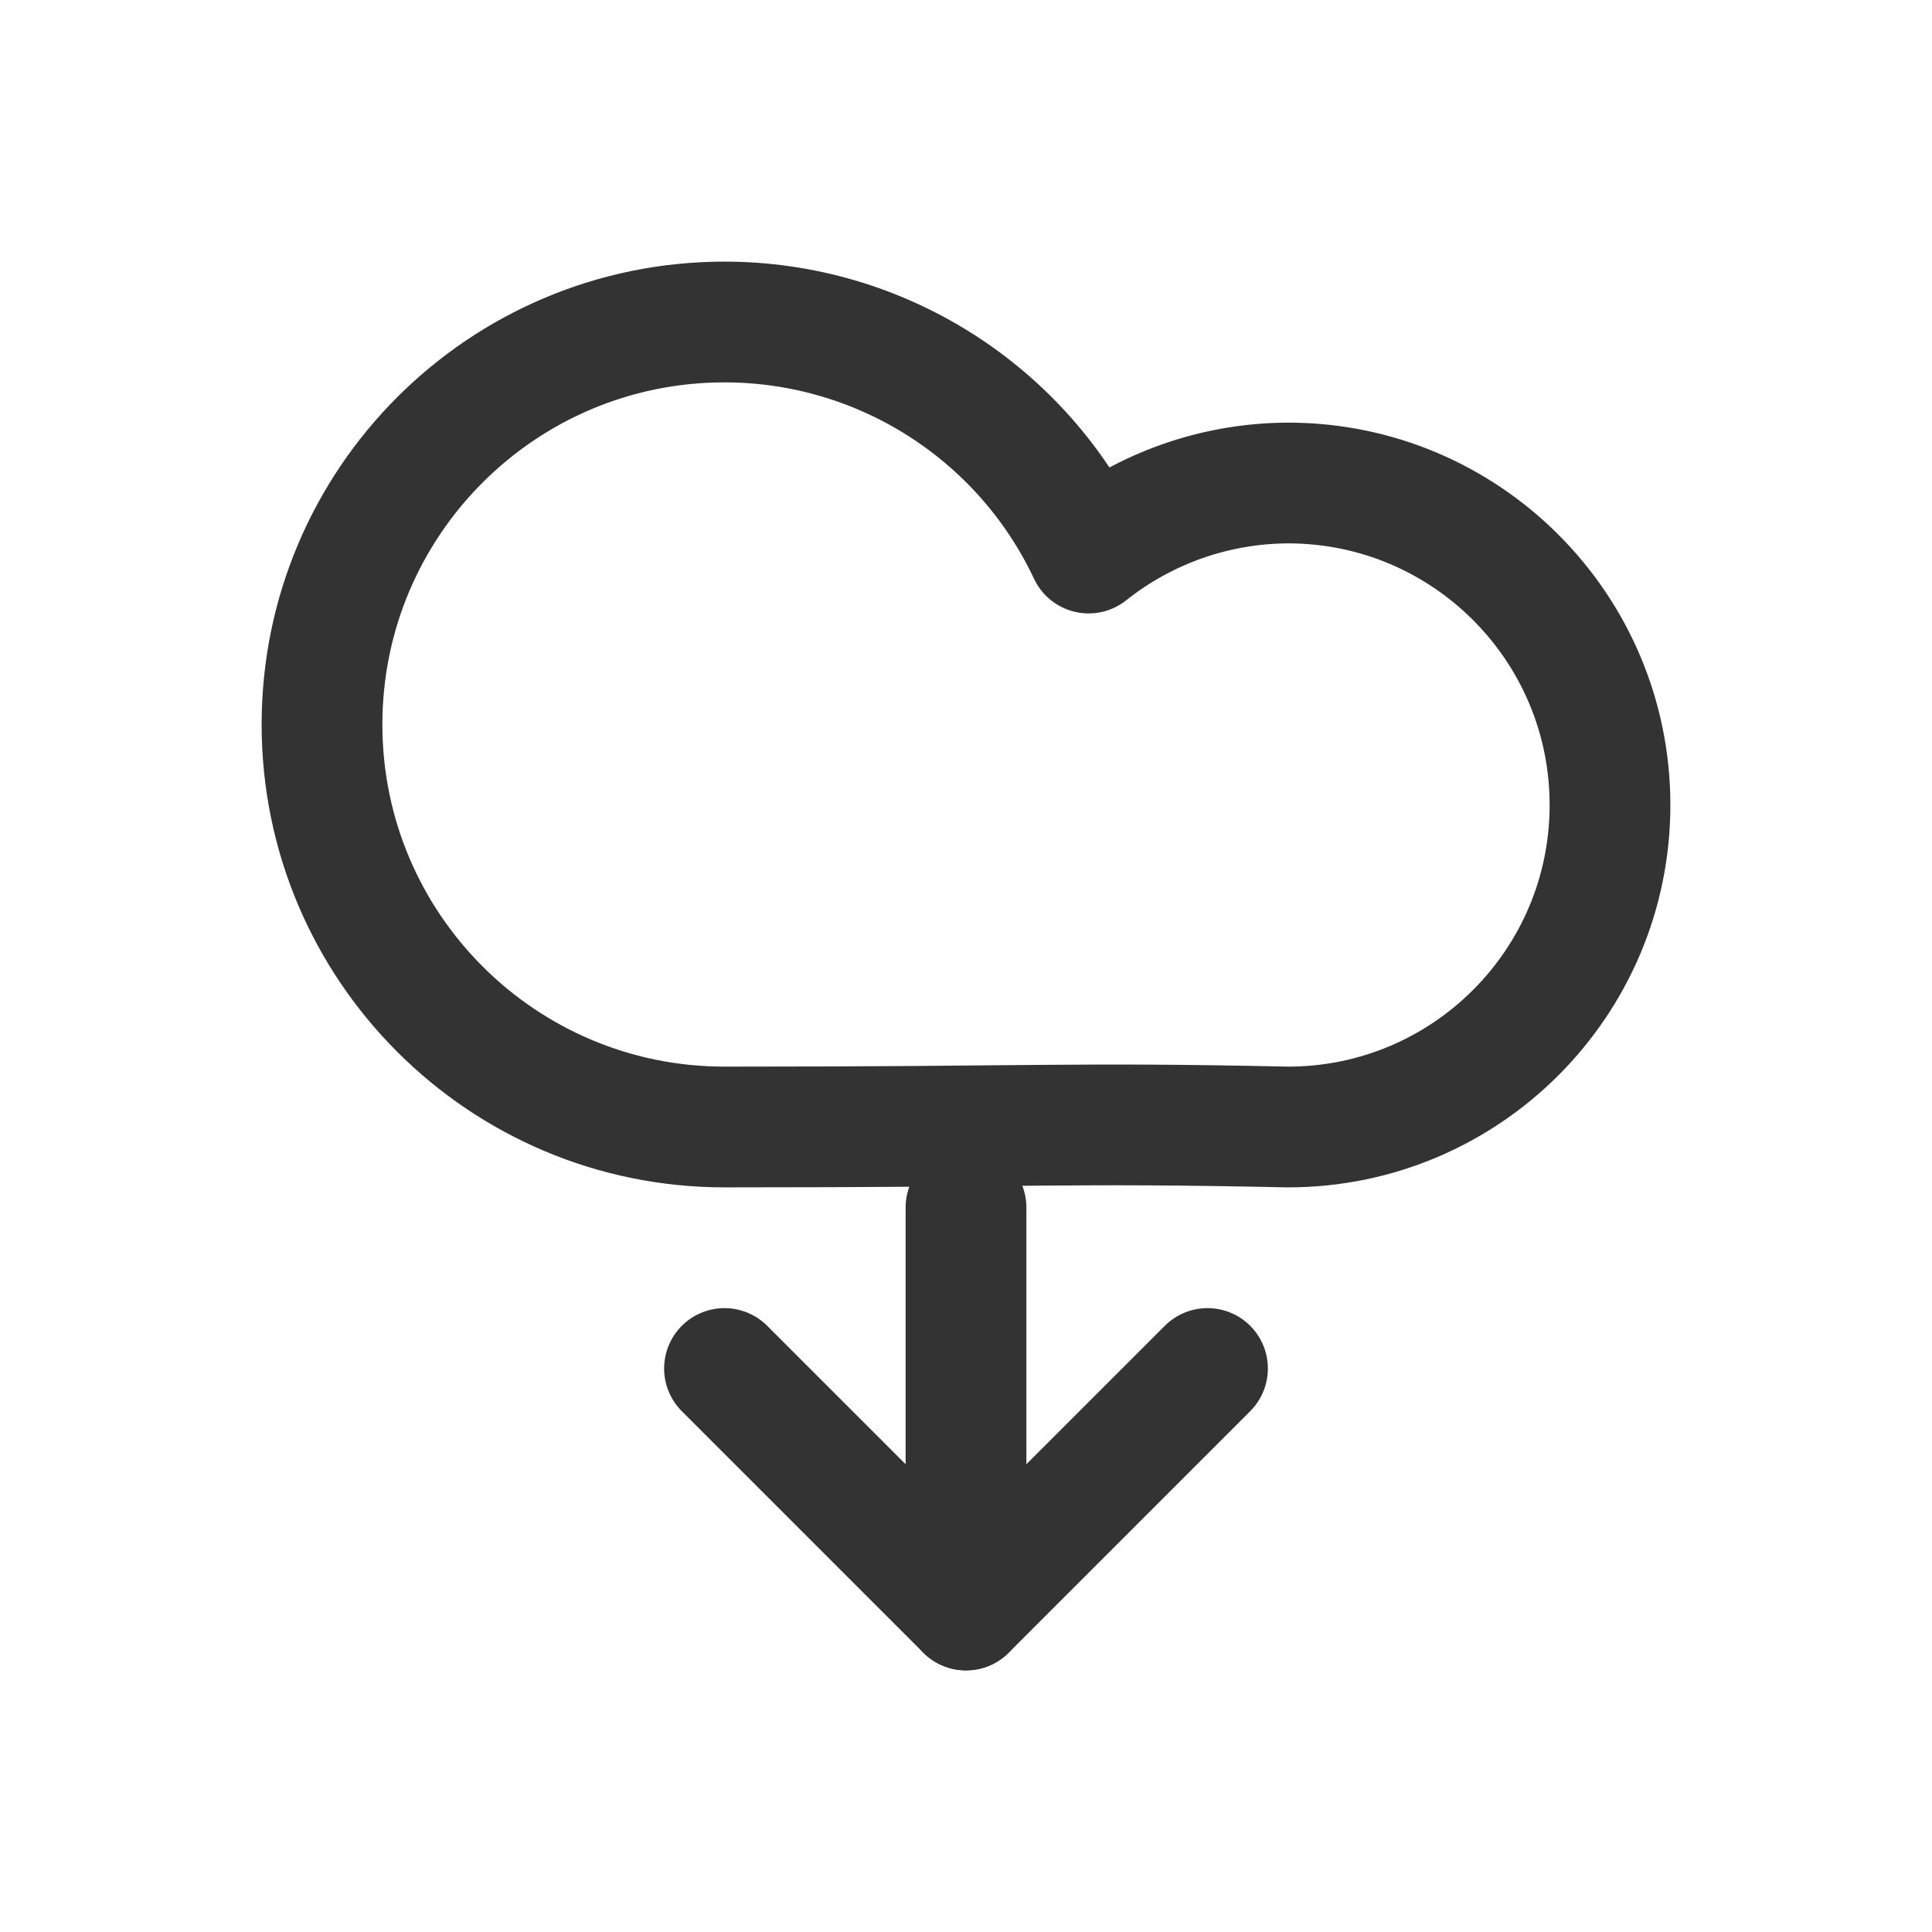
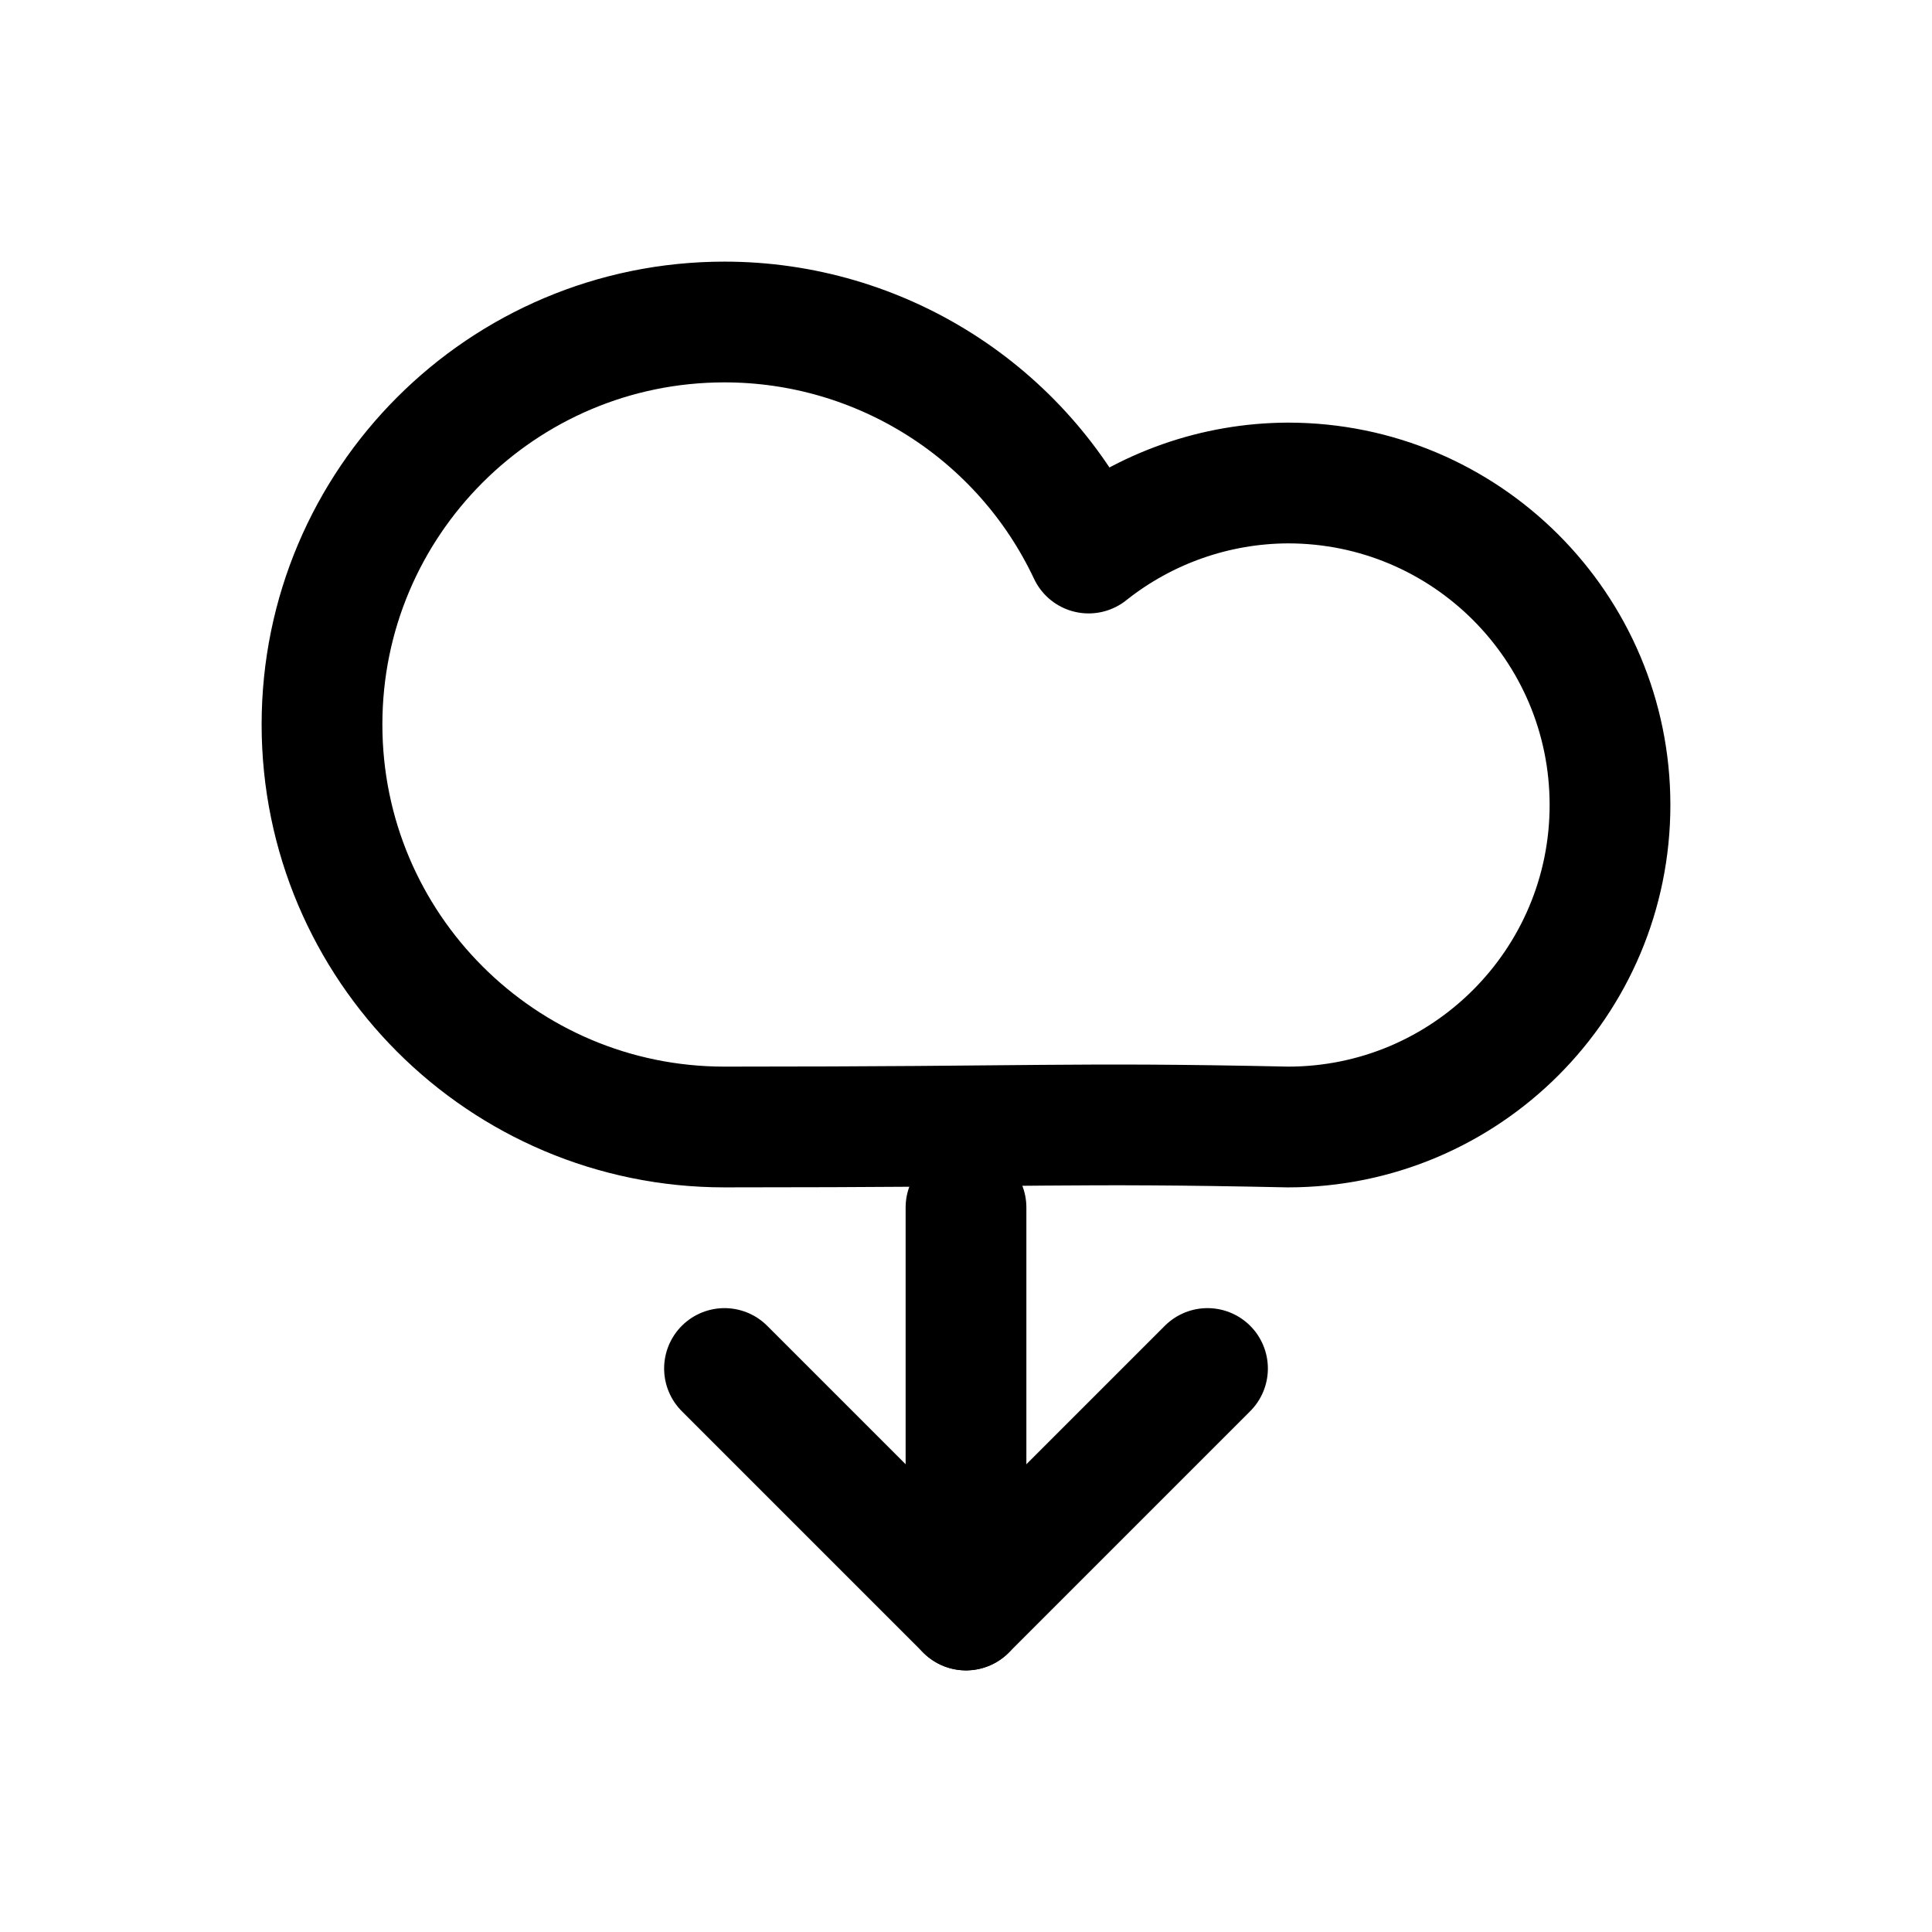
<svg xmlns="http://www.w3.org/2000/svg" width="240" height="240" id="svg5" version="1.1">
  <defs id="defs2">
    </defs>
  <g id="layer1">
-     <path id="path234" style="fill:none;stroke:#333333;stroke-width:15;stroke-linecap:round;stroke-linejoin:round" d="m 90,40 c -27.614,0 -50,22.386 -50,50 0,27.614 22.386,50 50,50 40,0 42.278,-0.584 70,0 22.091,0 40,-17.909 40,-40 0,-22.091 -17.909,-40 -40,-40 -8.999,0.032 -17.724,3.098 -24.766,8.701 C 126.986,51.182 109.364,40.001 90,40 Z" />
-     <path style="fill:none;stroke:#333333;stroke-width:15;stroke-linecap:round;stroke-linejoin:round;stroke-dasharray:none;stroke-opacity:1" d="m 120,150 v 50" id="path409" />
-     <path style="fill:none;stroke:#333333;stroke-width:15;stroke-linecap:round;stroke-linejoin:round;stroke-dasharray:none;stroke-opacity:1" d="m 90,170 30,30 30,-30" id="path411" />
+     <path id="path234" style="fill:none;stroke:#000000;stroke-width:15;stroke-linecap:round;stroke-linejoin:round" d="m 90,40 c -27.614,0 -50,22.386 -50,50 0,27.614 22.386,50 50,50 40,0 42.278,-0.584 70,0 22.091,0 40,-17.909 40,-40 0,-22.091 -17.909,-40 -40,-40 -8.999,0.032 -17.724,3.098 -24.766,8.701 C 126.986,51.182 109.364,40.001 90,40 Z" />
+     <path style="fill:none;stroke:#000000;stroke-width:15;stroke-linecap:round;stroke-linejoin:round;stroke-dasharray:none;stroke-opacity:1" d="m 120,150 v 50" id="path409" />
+     <path style="fill:none;stroke:#000000;stroke-width:15;stroke-linecap:round;stroke-linejoin:round;stroke-dasharray:none;stroke-opacity:1" d="m 90,170 30,30 30,-30" id="path411" />
  </g>
</svg>
